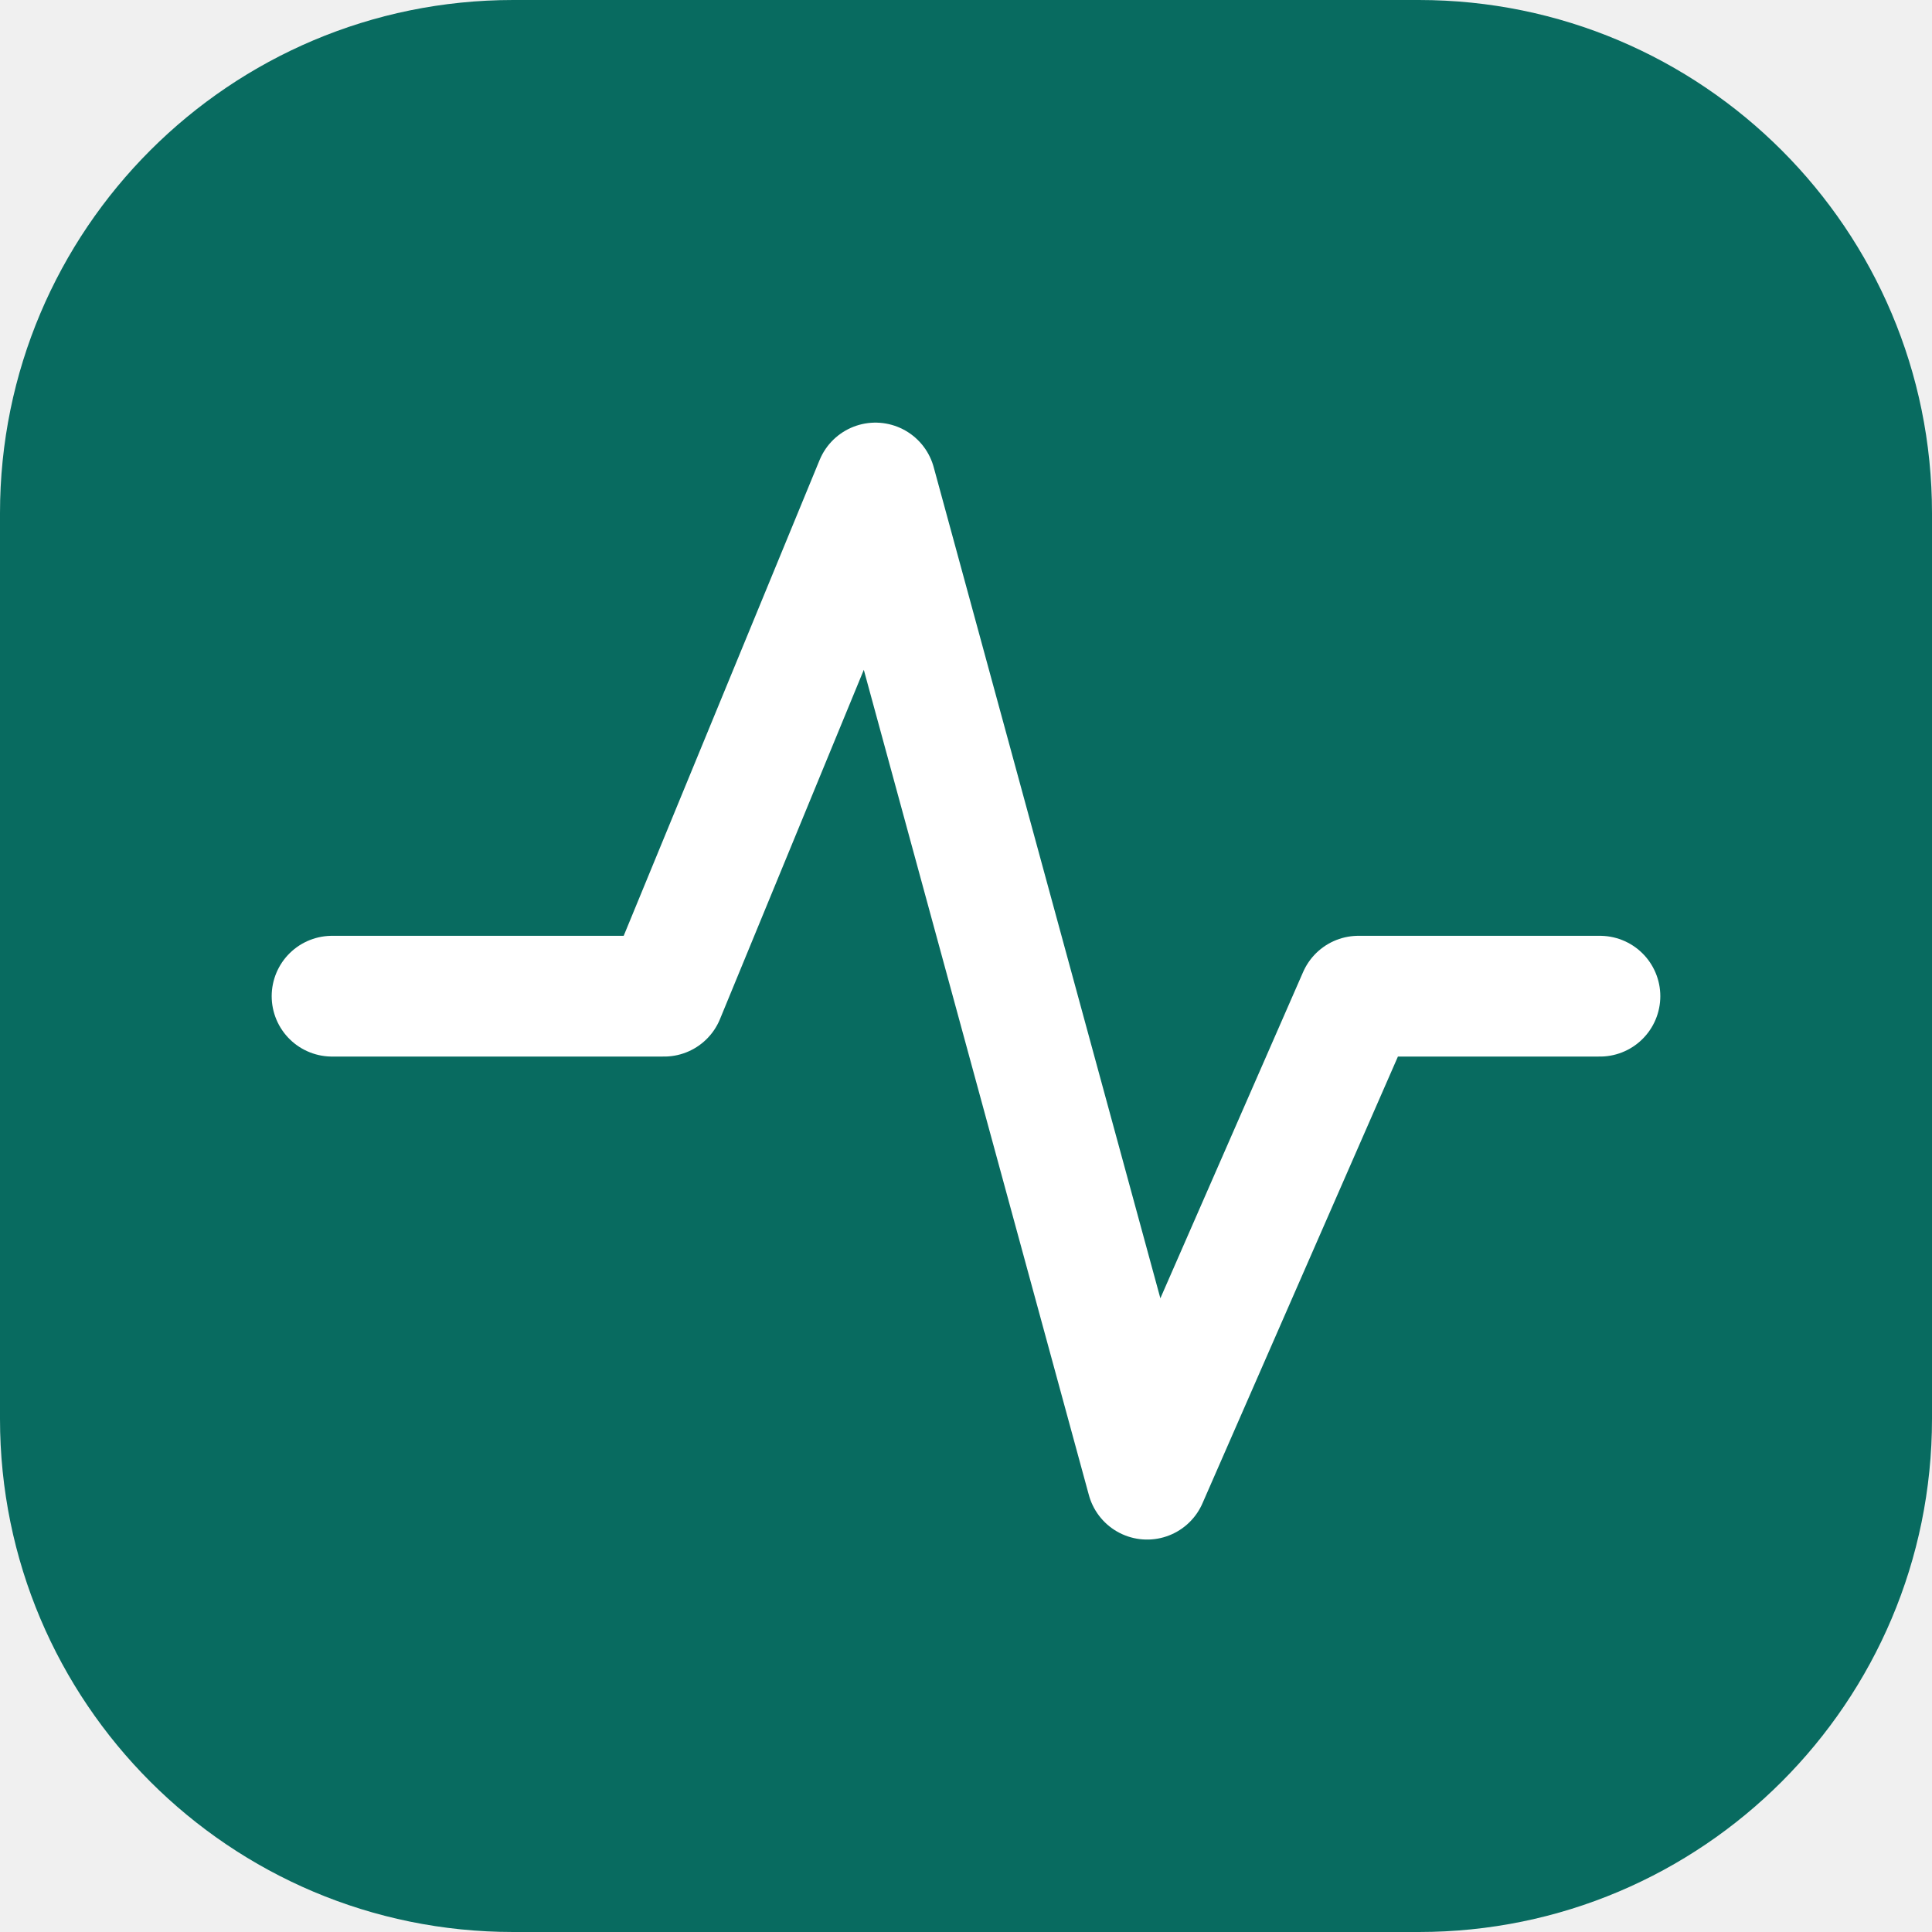
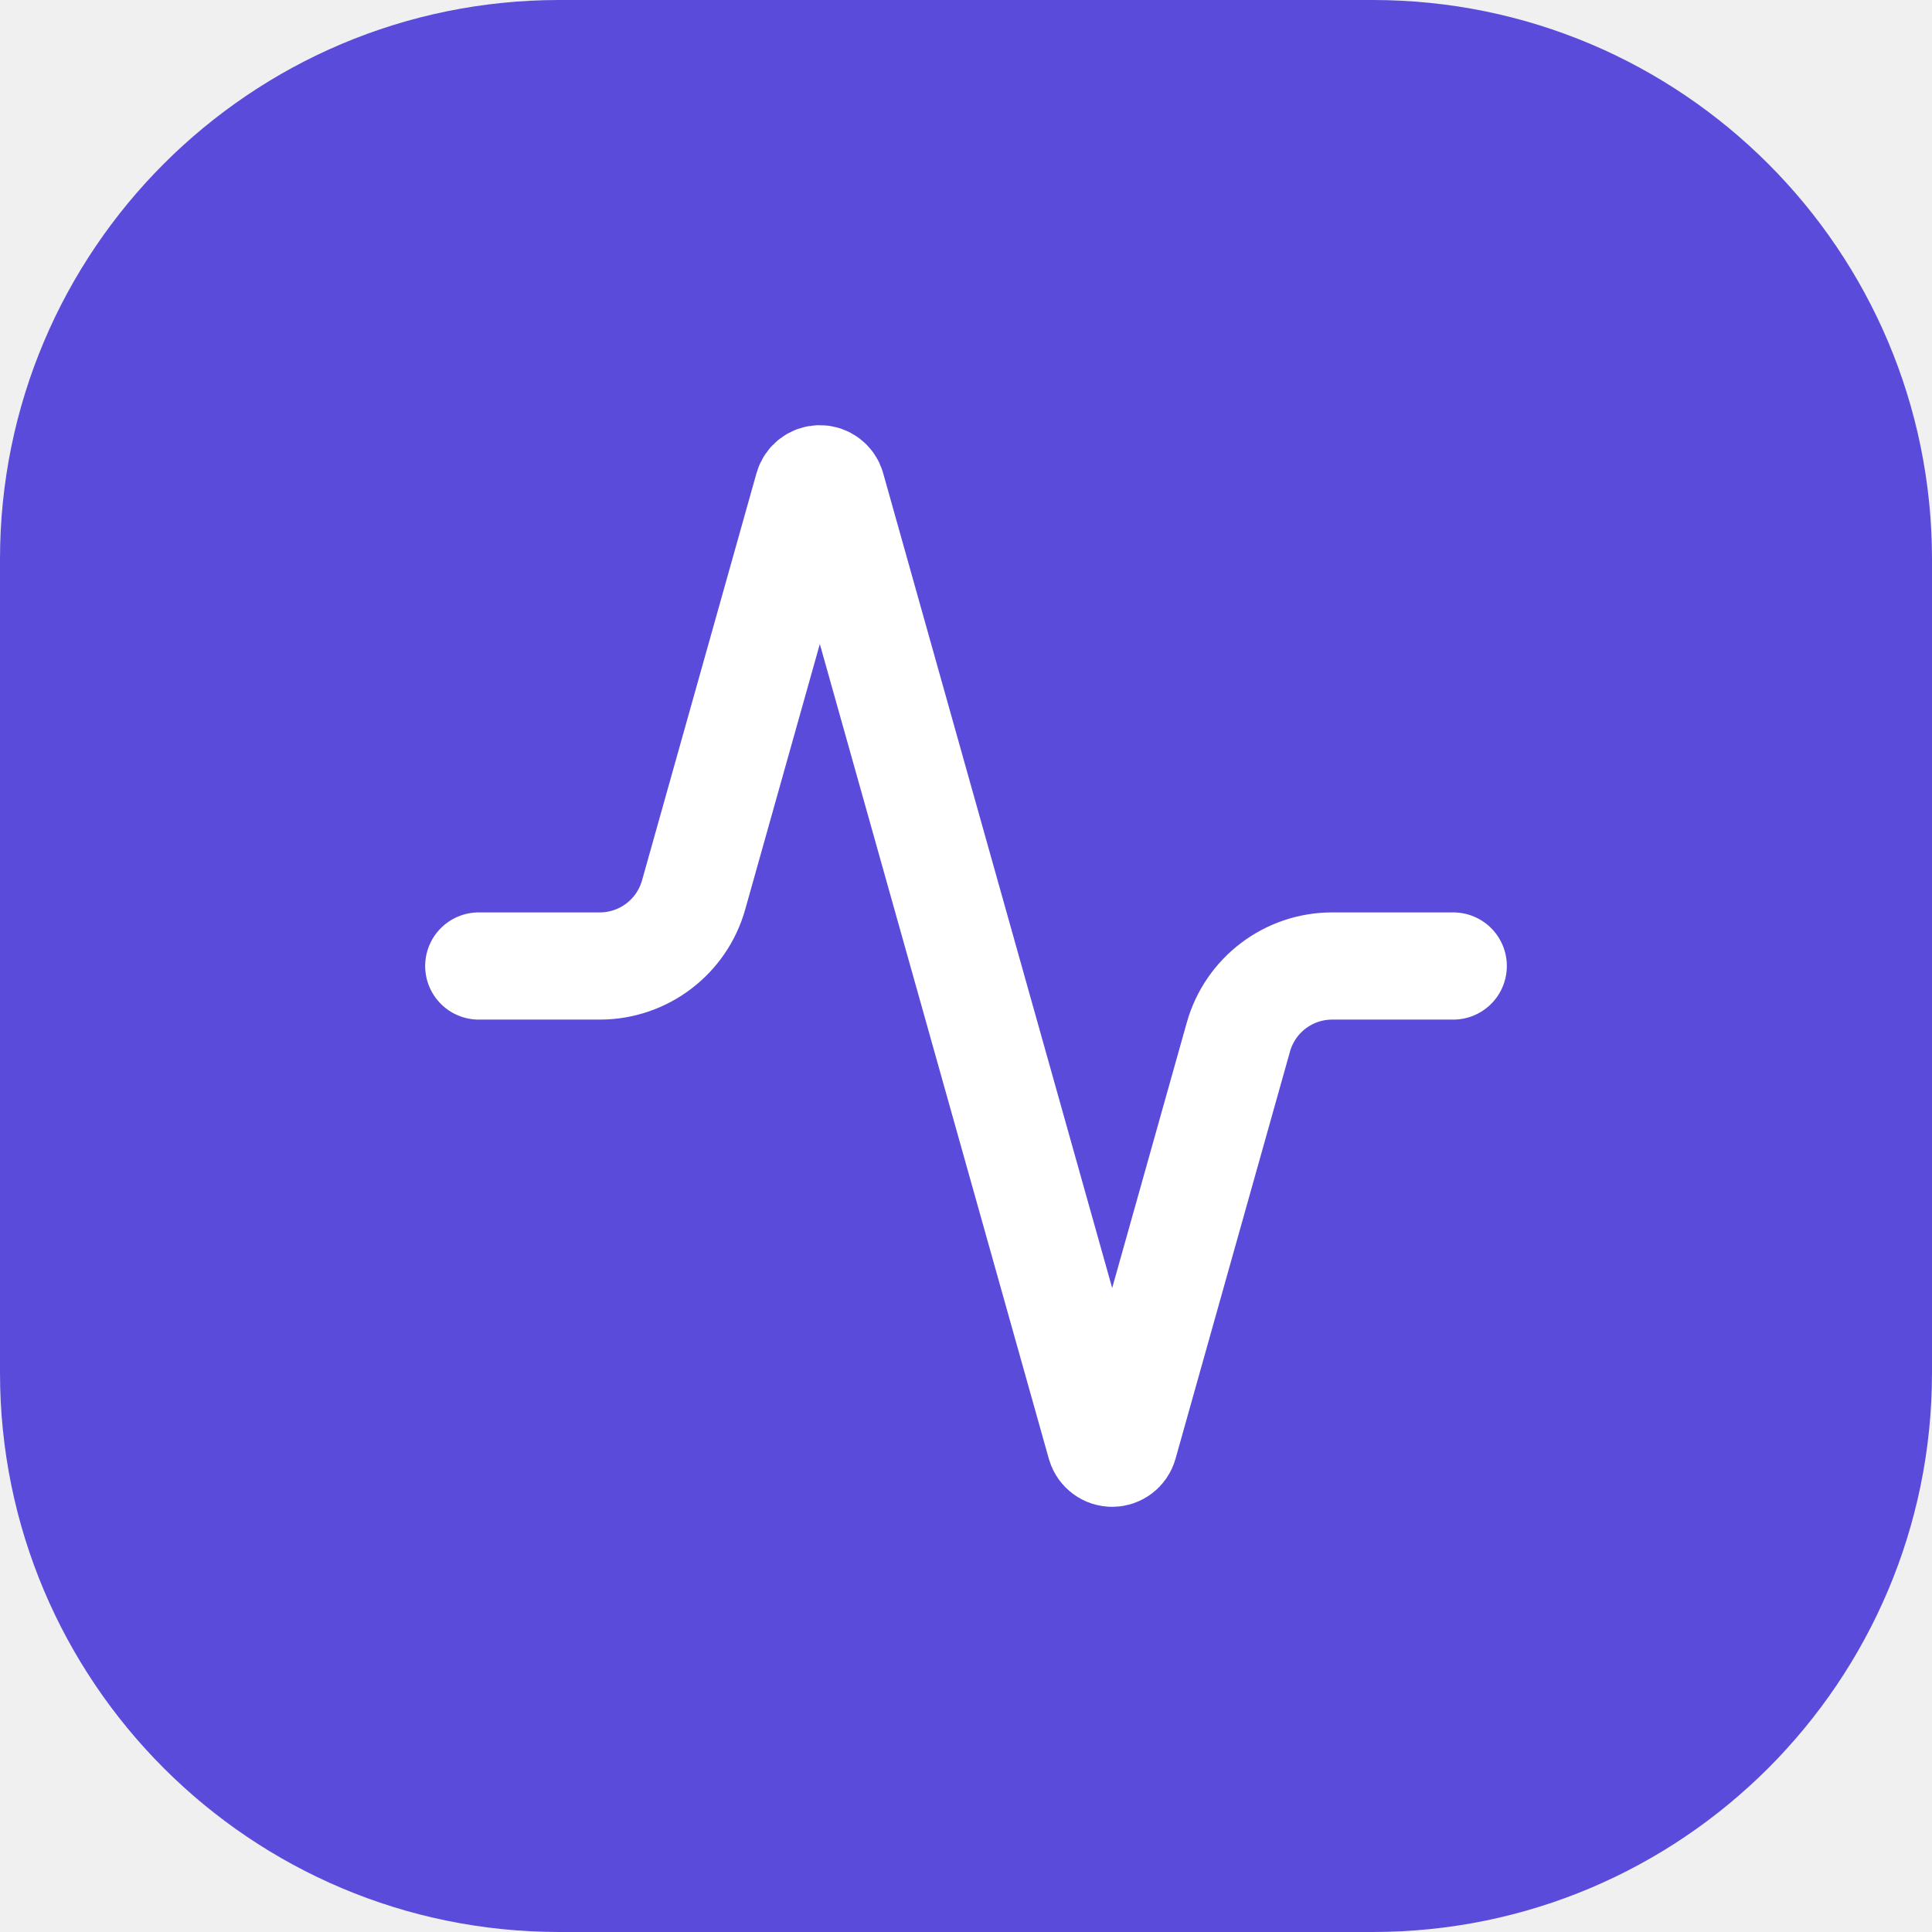
- <svg xmlns="http://www.w3.org/2000/svg" viewBox="0 0 64 64">
-   <rect width="64" height="64" rx="17" fill="#086b60" />
-   <path d="M11 33h11l7-17 9 33 7-16h8" fill="none" stroke="#fff" stroke-width="4" stroke-linecap="round" stroke-linejoin="round" />
+ <svg xmlns="http://www.w3.org/2000/svg" width="38" height="38" viewBox="0 0 38 38">
+   <rect width="38" height="38" rx="11" fill="#5b4bdb" />
+   <svg x="7.5" y="7.5" width="23" height="23" viewBox="0 0 24 24" fill="none" stroke="#fff" stroke-width="2.2" stroke-linecap="round" stroke-linejoin="round">
+     <path d="M22 12h-2.48a2 2 0 0 0-1.93 1.46l-2.35 8.36a.25.25 0 0 1-.48 0L9.24 2.18a.25.25 0 0 0-.48 0l-2.35 8.36A2 2 0 0 1 4.49 12H2" />
+   </svg>
</svg>
